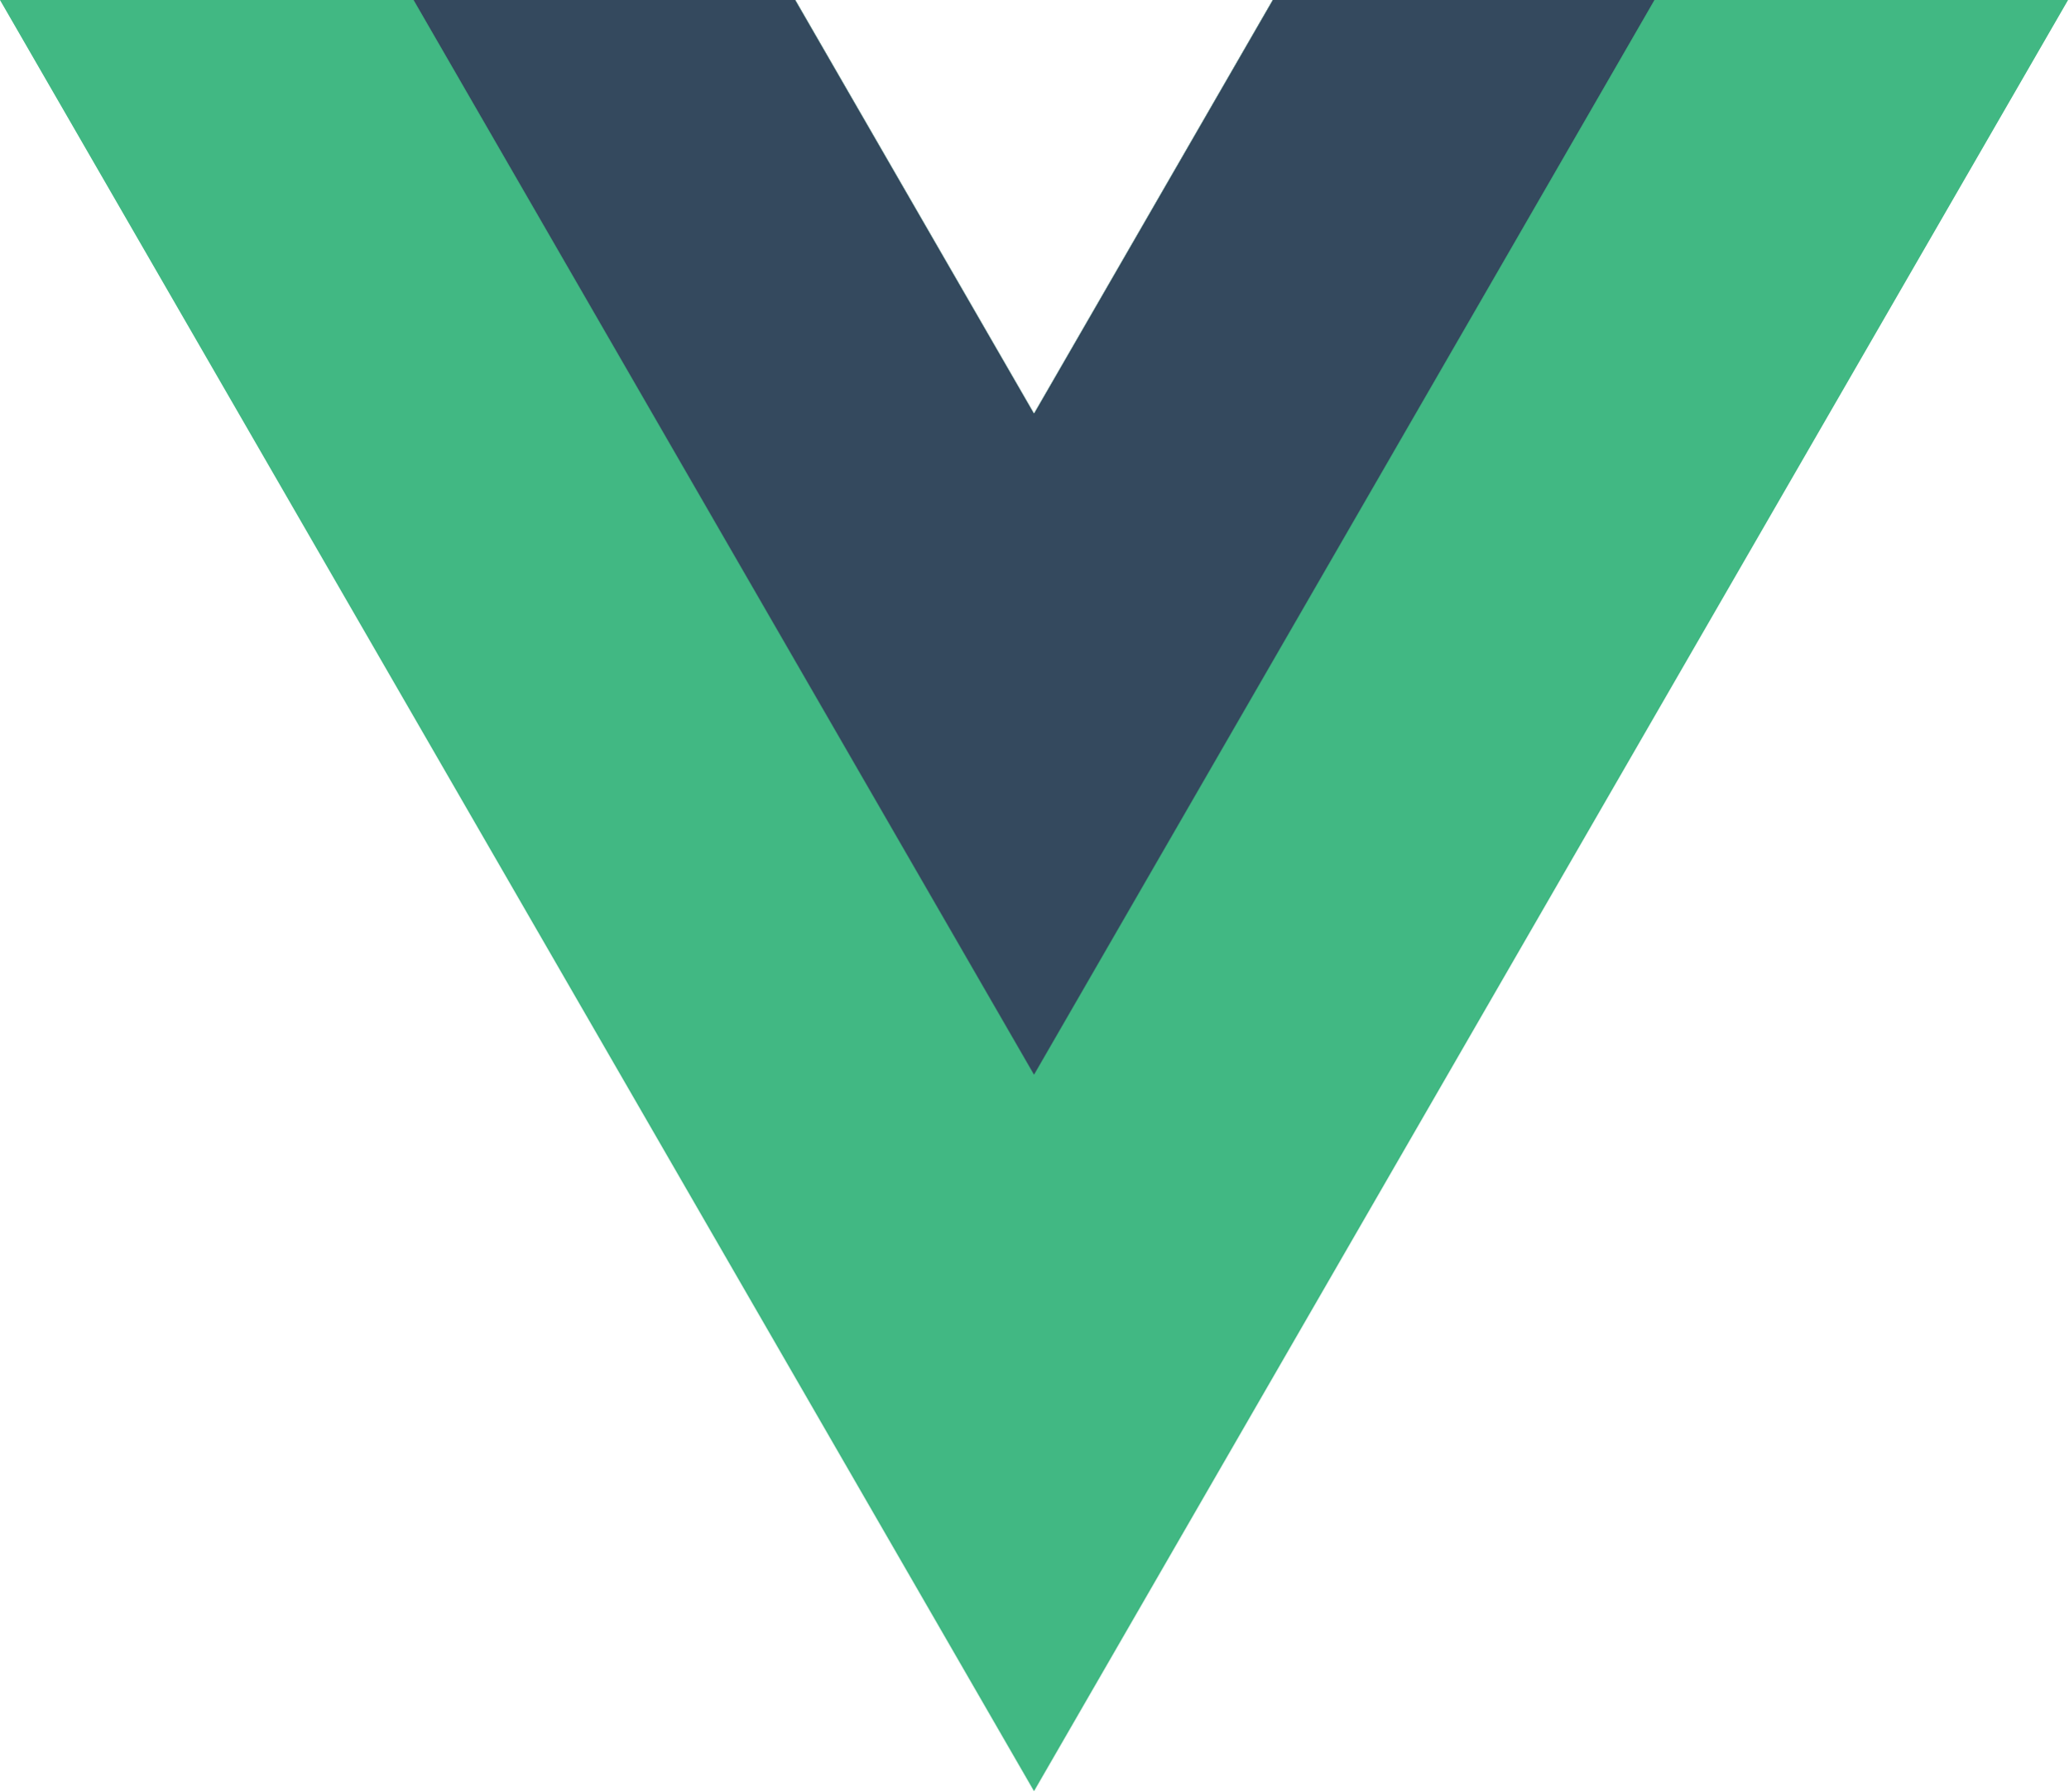
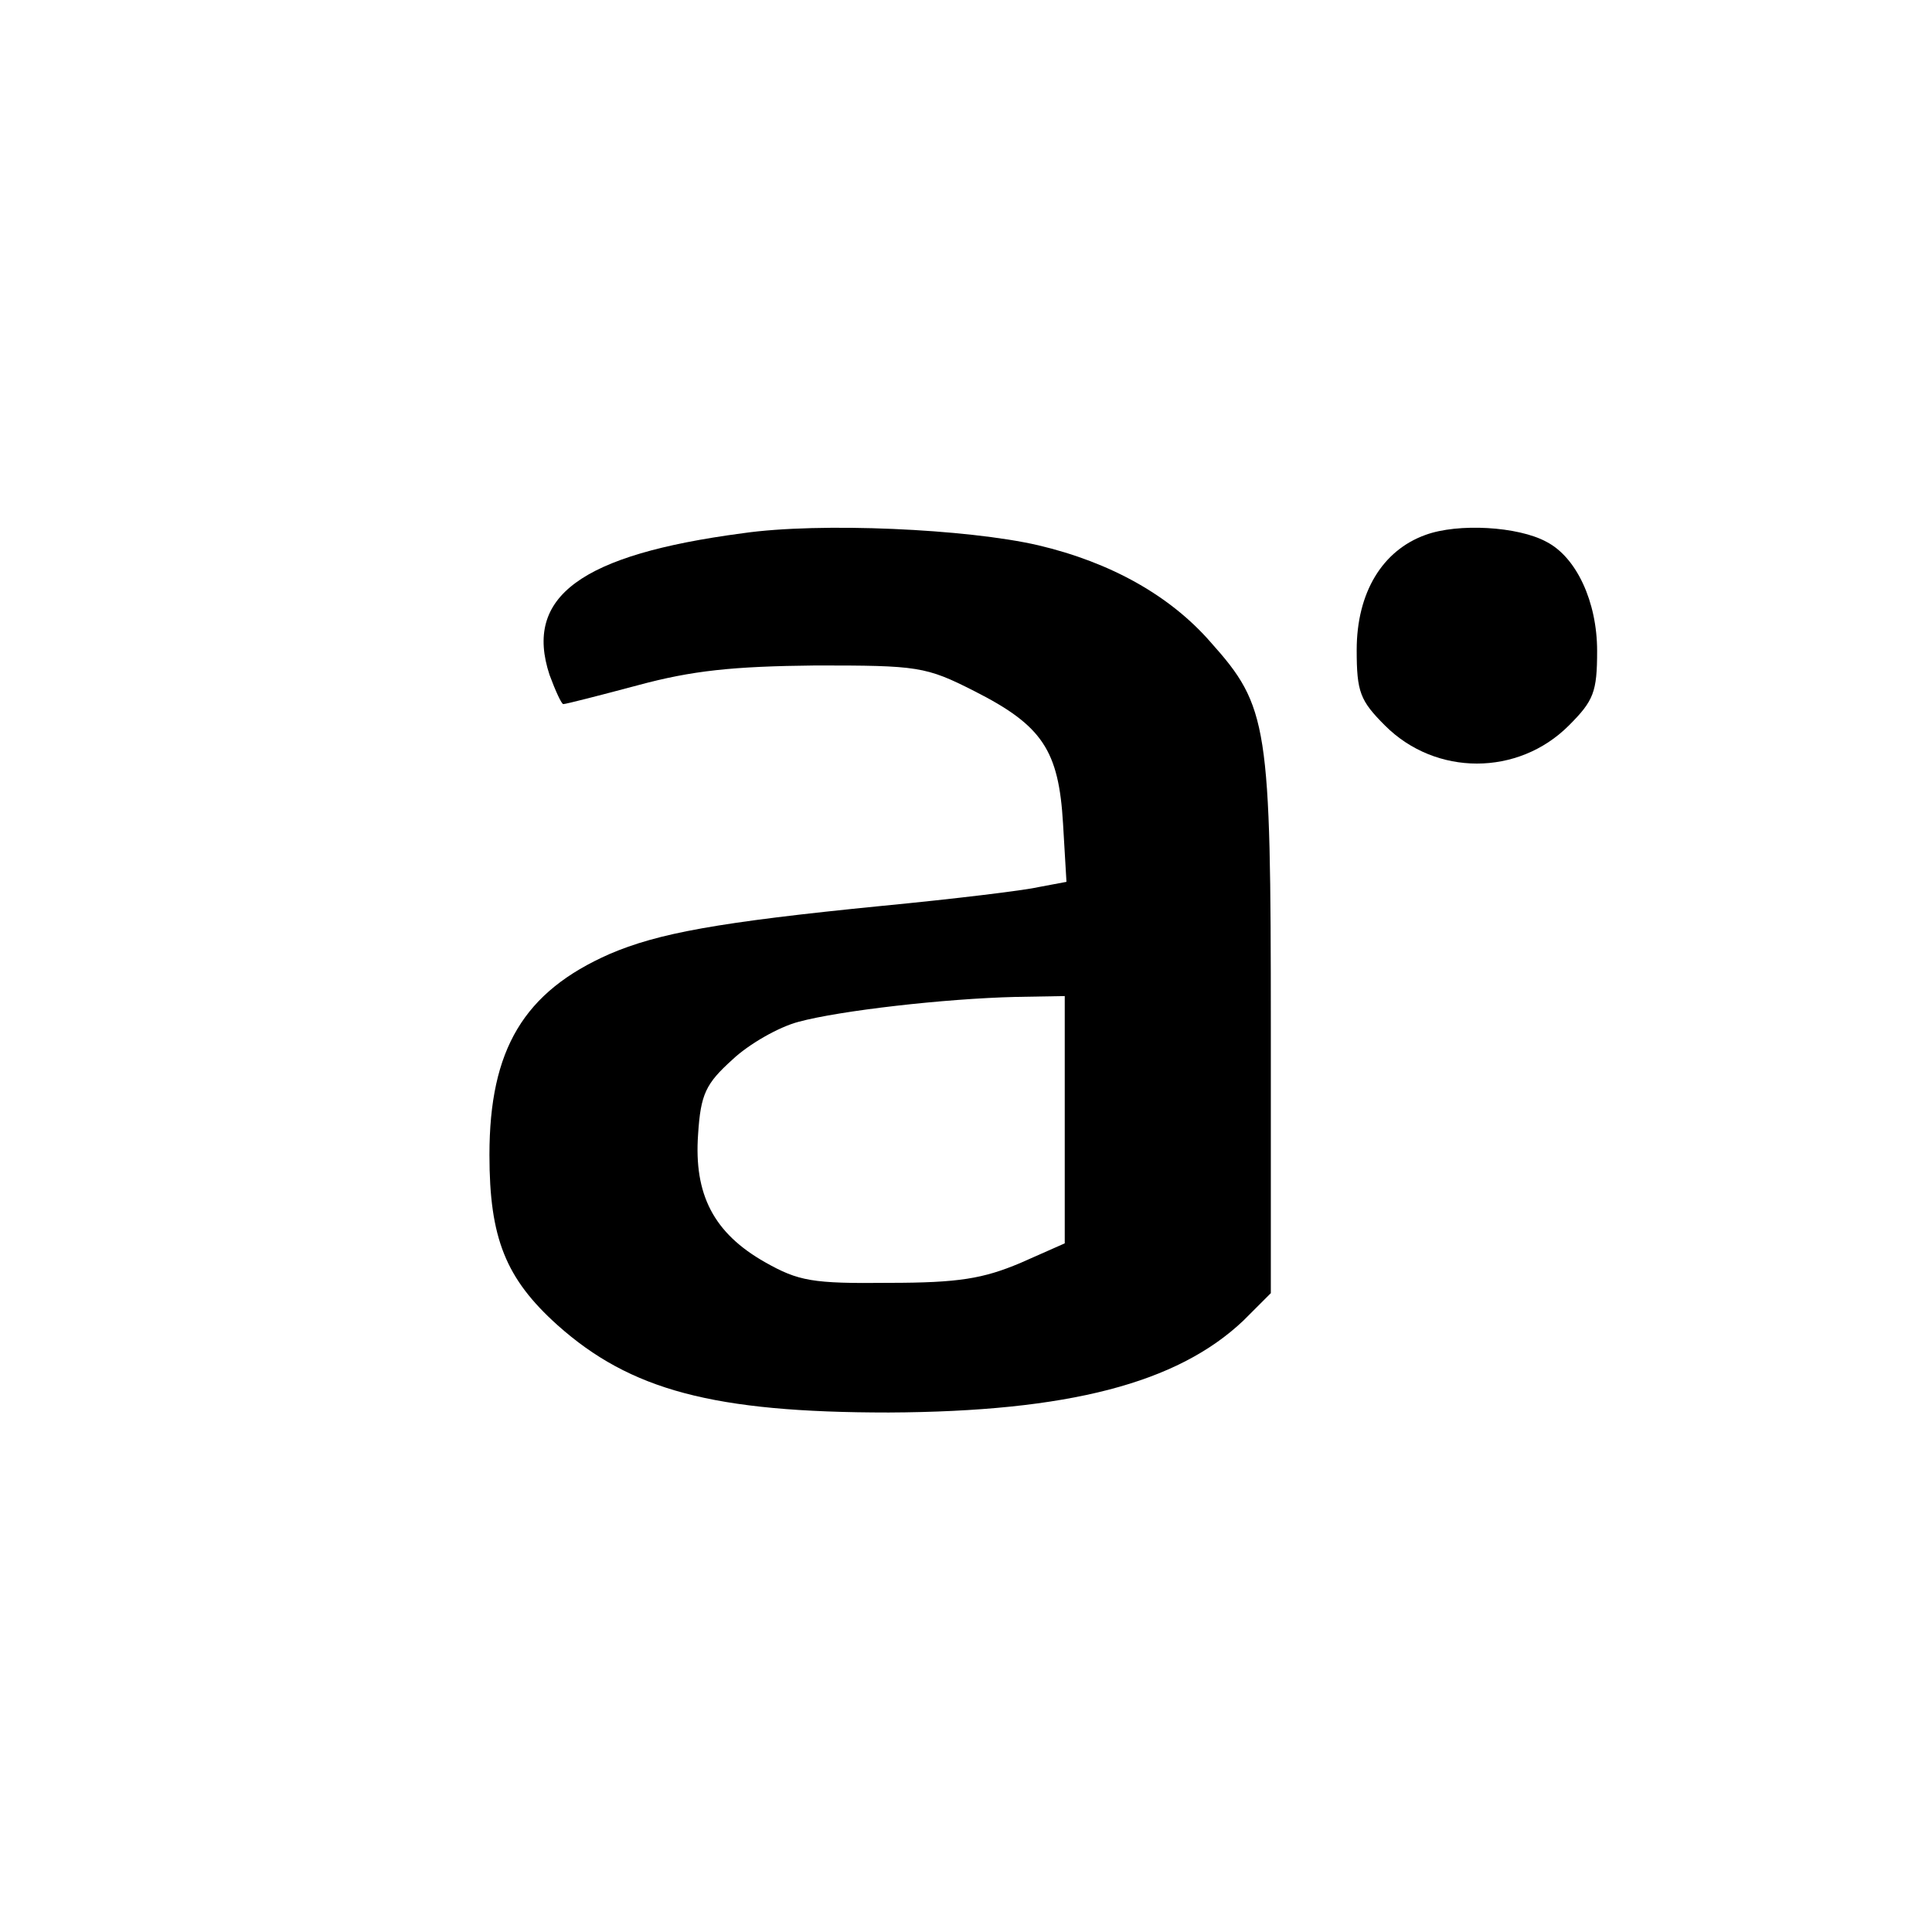
- <svg xmlns="http://www.w3.org/2000/svg" viewBox="0 0 261.76 226.69">
-   <path d="M161.096.001l-30.225 52.351L100.647.001H-.005l130.877 226.688L261.749.001z" fill="#41b883" />
-   <path d="M161.096.001l-30.225 52.351L100.647.001H52.346l78.526 136.01L209.398.001z" fill="#34495e" />
+ <svg xmlns="http://www.w3.org/2000/svg" version="1.0" width="225pt" height="225pt" viewBox="0 0 225 225" preserveAspectRatio="xMidYMid meet">
+   <g transform="translate(0,225) scale(0.1,-0.1)" fill="#000000" stroke="none">
+     <path d="M865 1629 c-189 -25 -255 -74 -225 -165 7 -19 14 -34 16 -34 3 0 42 10 87 22 63 17 110 22 207 23 119 0 128 -1 185 -30 79 -40 98 -69 103 -154 l4 -68 -32 -6 c-17 -4 -100 -14 -183 -22 -192 -19 -261 -32 -317 -56 -100 -44 -140 -111 -140 -234 0 -97 19 -144 79 -198 85 -76 182 -102 386 -102 209 1 336 34 413 107 l32 32 0 311 c0 351 -3 372 -70 447 -47 54 -116 93 -201 113 -82 19 -254 27 -344 14z m375 -683 l0 -144 -52 -23 c-43 -18 -71 -23 -153 -23 -89 -1 -105 2 -144 24 -60 34 -83 79 -78 149 3 47 9 59 40 87 19 18 54 38 77 44 48 13 170 27 253 29 l57 1 0 -144z" />
+     <path d="M1660 1627 c-50 -18 -80 -67 -80 -134 0 -49 4 -59 33 -88 59 -59 155 -59 214 0 29 29 33 39 33 87 0 57 -24 109 -59 127 -33 18 -103 22 -141 8z" />
+   </g>
</svg>
